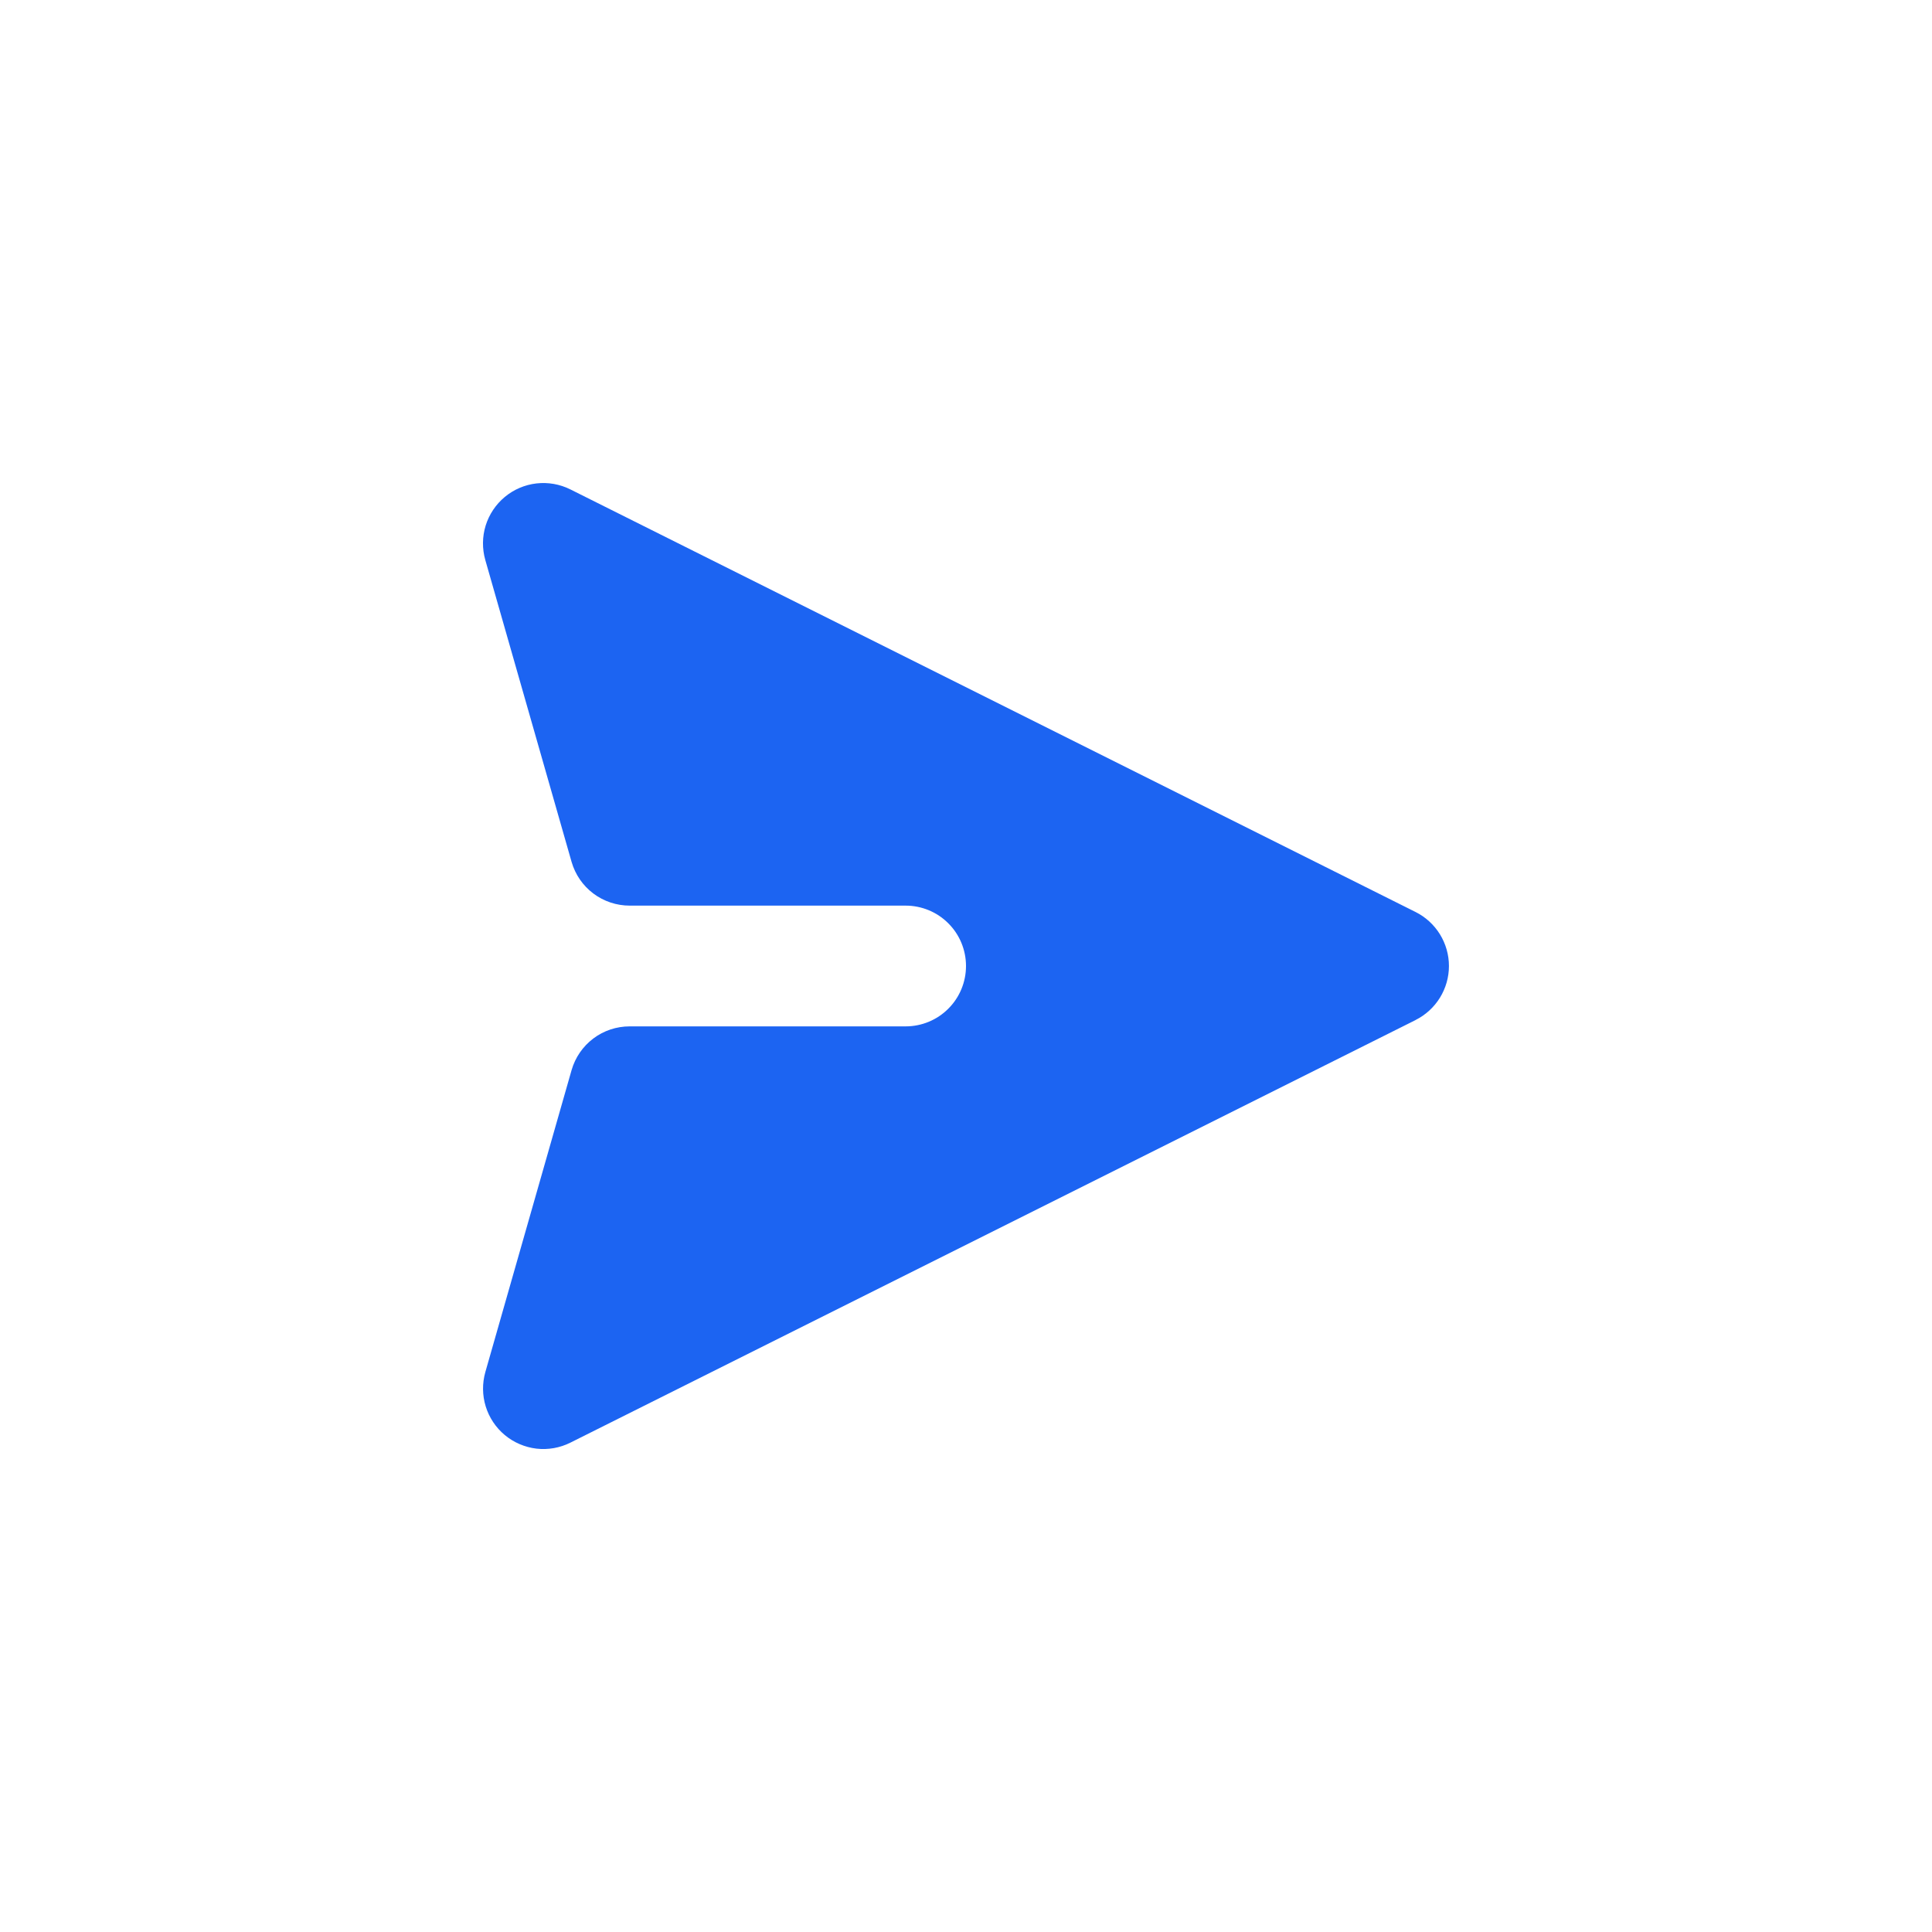
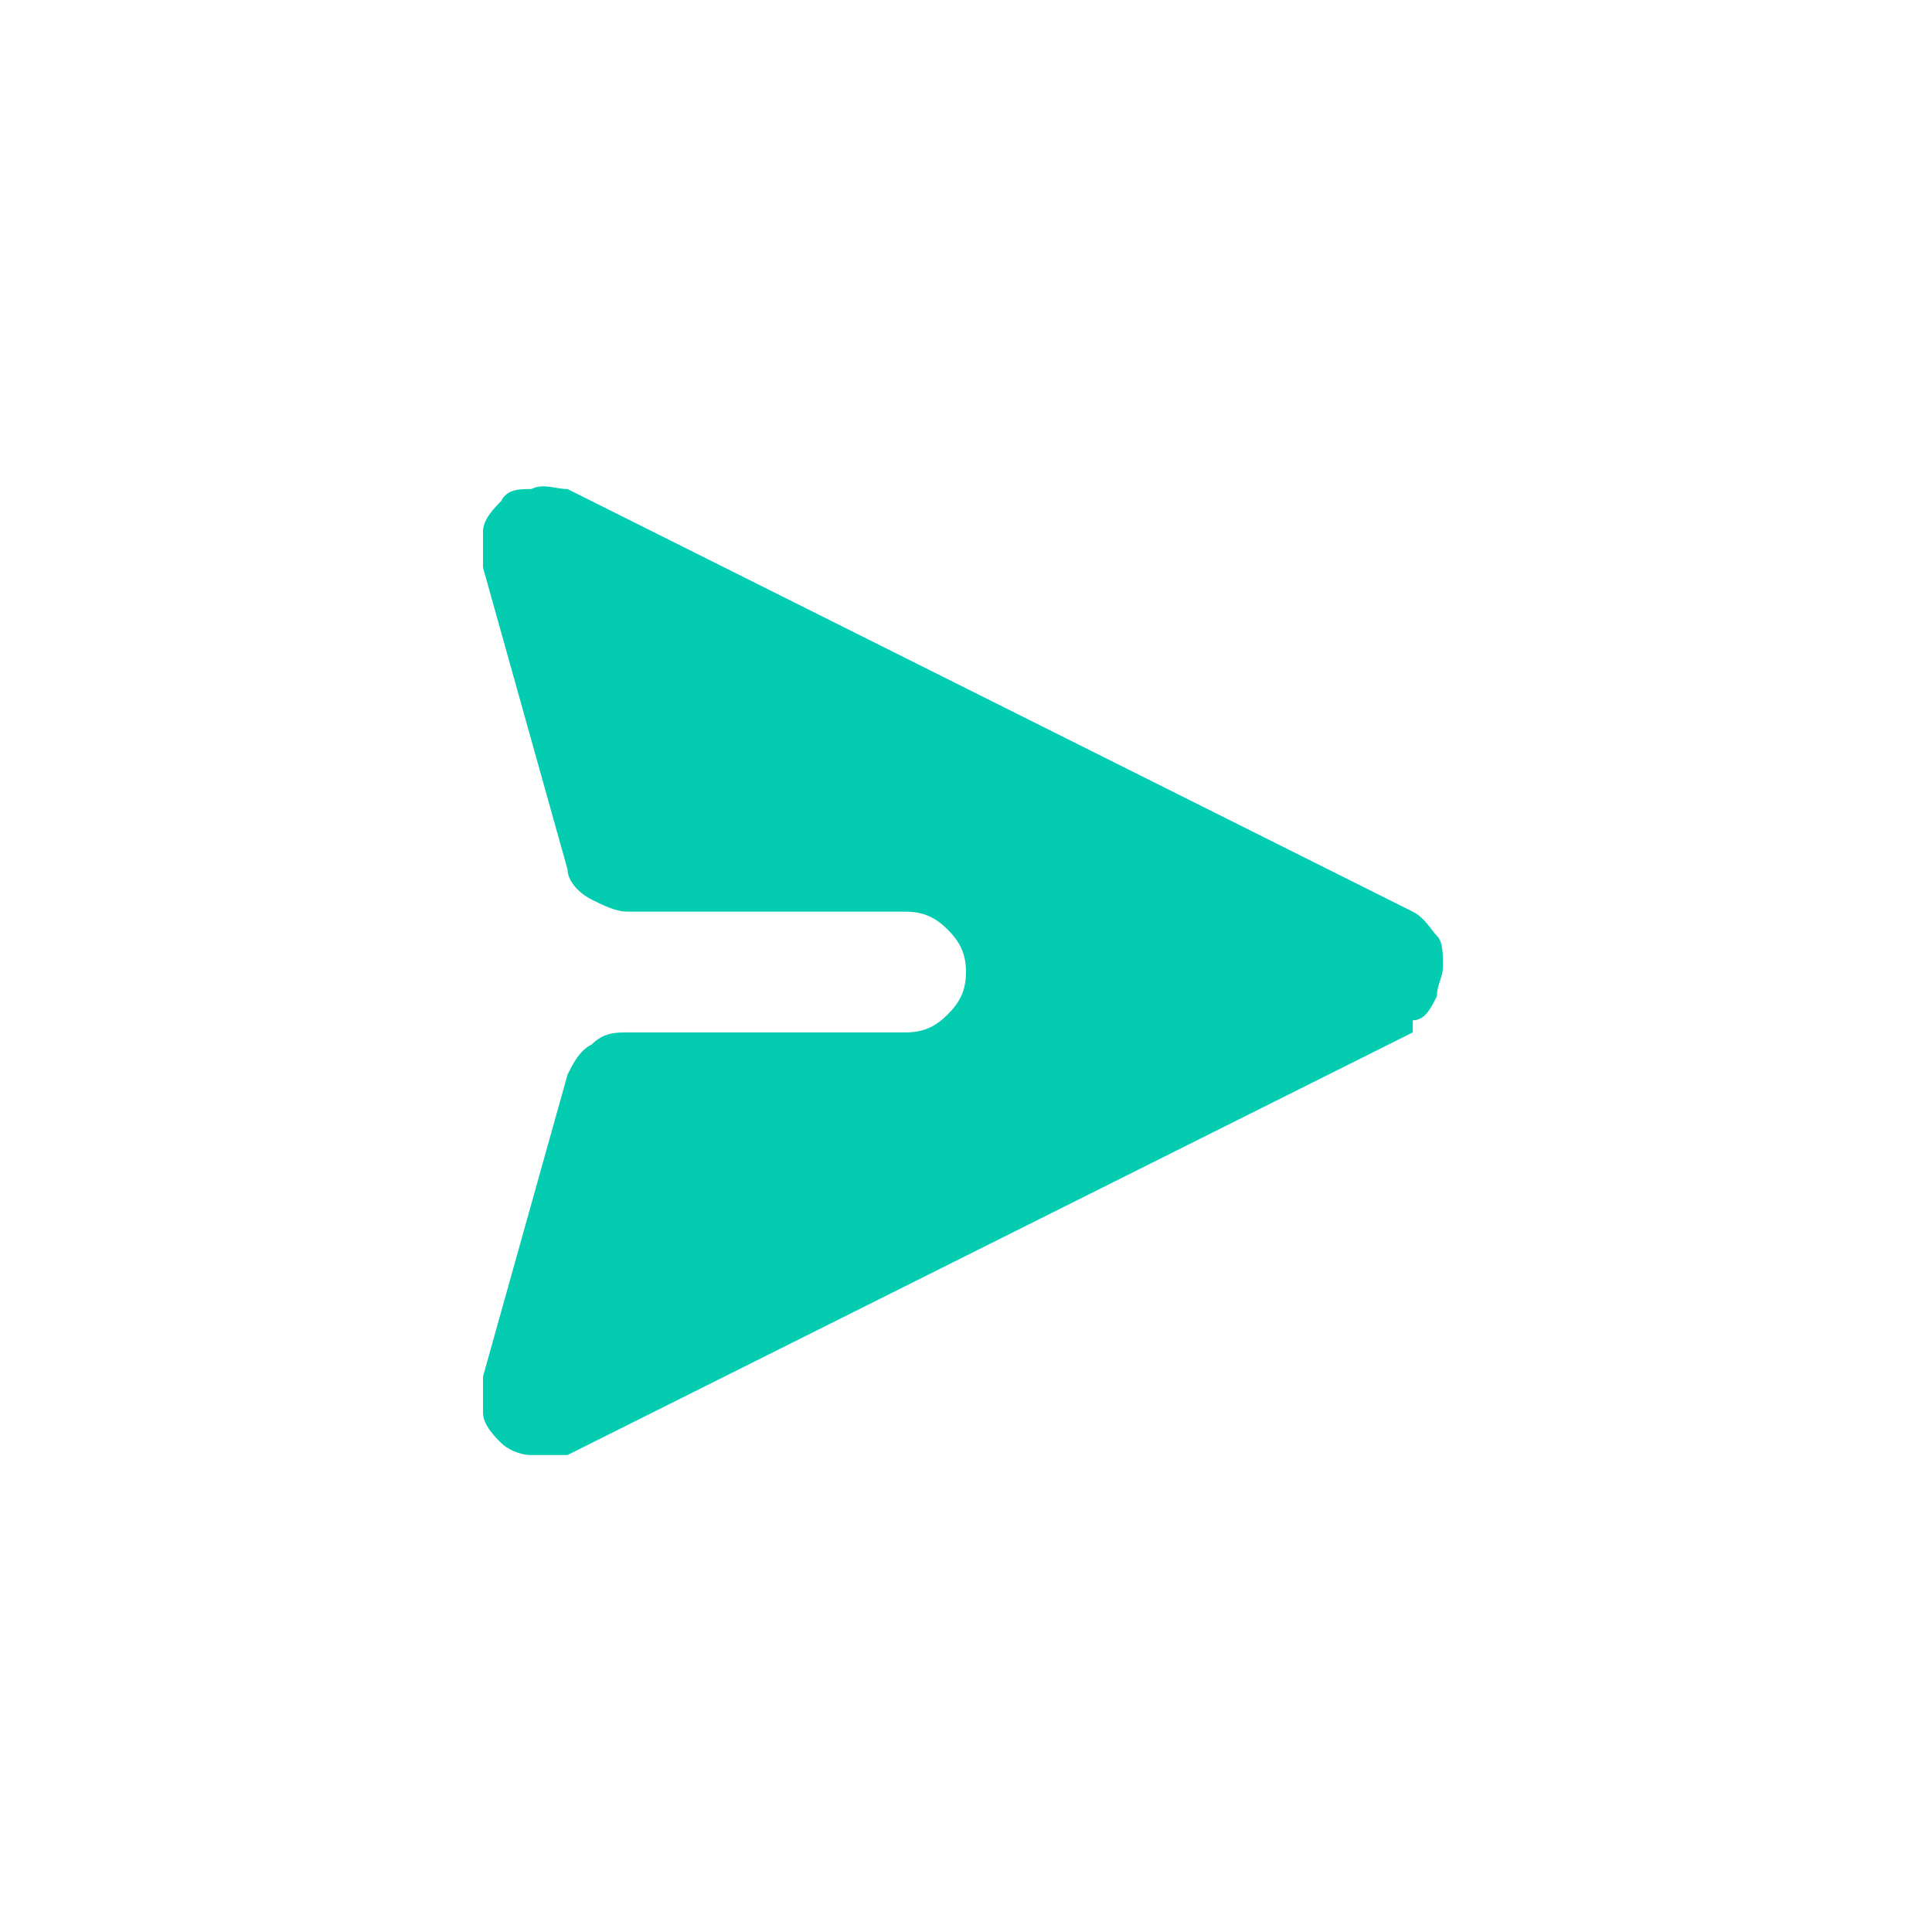
- <svg xmlns="http://www.w3.org/2000/svg" width="32" height="32" viewBox="0 0 32 32" fill="none">
-   <path d="M23.447 16.894C23.613 16.811 23.752 16.683 23.85 16.525C23.947 16.367 23.999 16.186 23.999 16C23.999 15.814 23.947 15.633 23.85 15.475C23.752 15.317 23.613 15.189 23.447 15.106L9.447 8.106C9.273 8.019 9.078 7.985 8.885 8.007C8.693 8.029 8.51 8.107 8.361 8.231C8.212 8.355 8.102 8.519 8.044 8.705C7.987 8.89 7.985 9.088 8.038 9.275L9.467 14.275C9.527 14.484 9.653 14.668 9.827 14.799C10 14.929 10.212 15 10.429 15H15C15.265 15 15.52 15.105 15.707 15.293C15.895 15.48 16 15.735 16 16C16 16.265 15.895 16.52 15.707 16.707C15.52 16.895 15.265 17 15 17H10.429C10.212 17 10 17.07 9.827 17.201C9.653 17.332 9.527 17.516 9.467 17.725L8.039 22.725C7.986 22.912 7.988 23.11 8.045 23.295C8.102 23.48 8.212 23.645 8.361 23.769C8.51 23.893 8.693 23.971 8.885 23.994C9.078 24.016 9.273 23.982 9.447 23.895L23.447 16.895V16.894Z" fill="#1C64F2" />
+ <svg xmlns="http://www.w3.org/2000/svg" version="1.1" viewBox="0 0 32 32">
+   <defs>
+     <style>
+       .cls-1 {
+         fill: #04ccb1;
+       }
+     </style>
+   </defs>
+   <g>
+     <g id="_レイヤー_1" data-name="レイヤー_1">
+       <path class="cls-1" d="M23.4,16.9c.2,0,.3-.2.4-.4,0-.2.1-.3.1-.5s0-.4-.1-.5-.2-.3-.4-.4l-14-7c-.2,0-.4-.1-.6,0-.2,0-.4,0-.5.2-.1.1-.3.3-.3.5,0,.2,0,.4,0,.6l1.4,5c0,.2.2.4.4.5.2.1.4.2.6.2h4.6c.3,0,.5.1.7.3.2.2.3.4.3.7s-.1.5-.3.7c-.2.2-.4.3-.7.3h-4.6c-.2,0-.4,0-.6.2-.2.1-.3.3-.4.5l-1.4,5c0,.2,0,.4,0,.6,0,.2.2.4.3.5.1.1.3.2.5.2.2,0,.4,0,.6,0l14-7h0Z" />
+     </g>
+   </g>
</svg>
